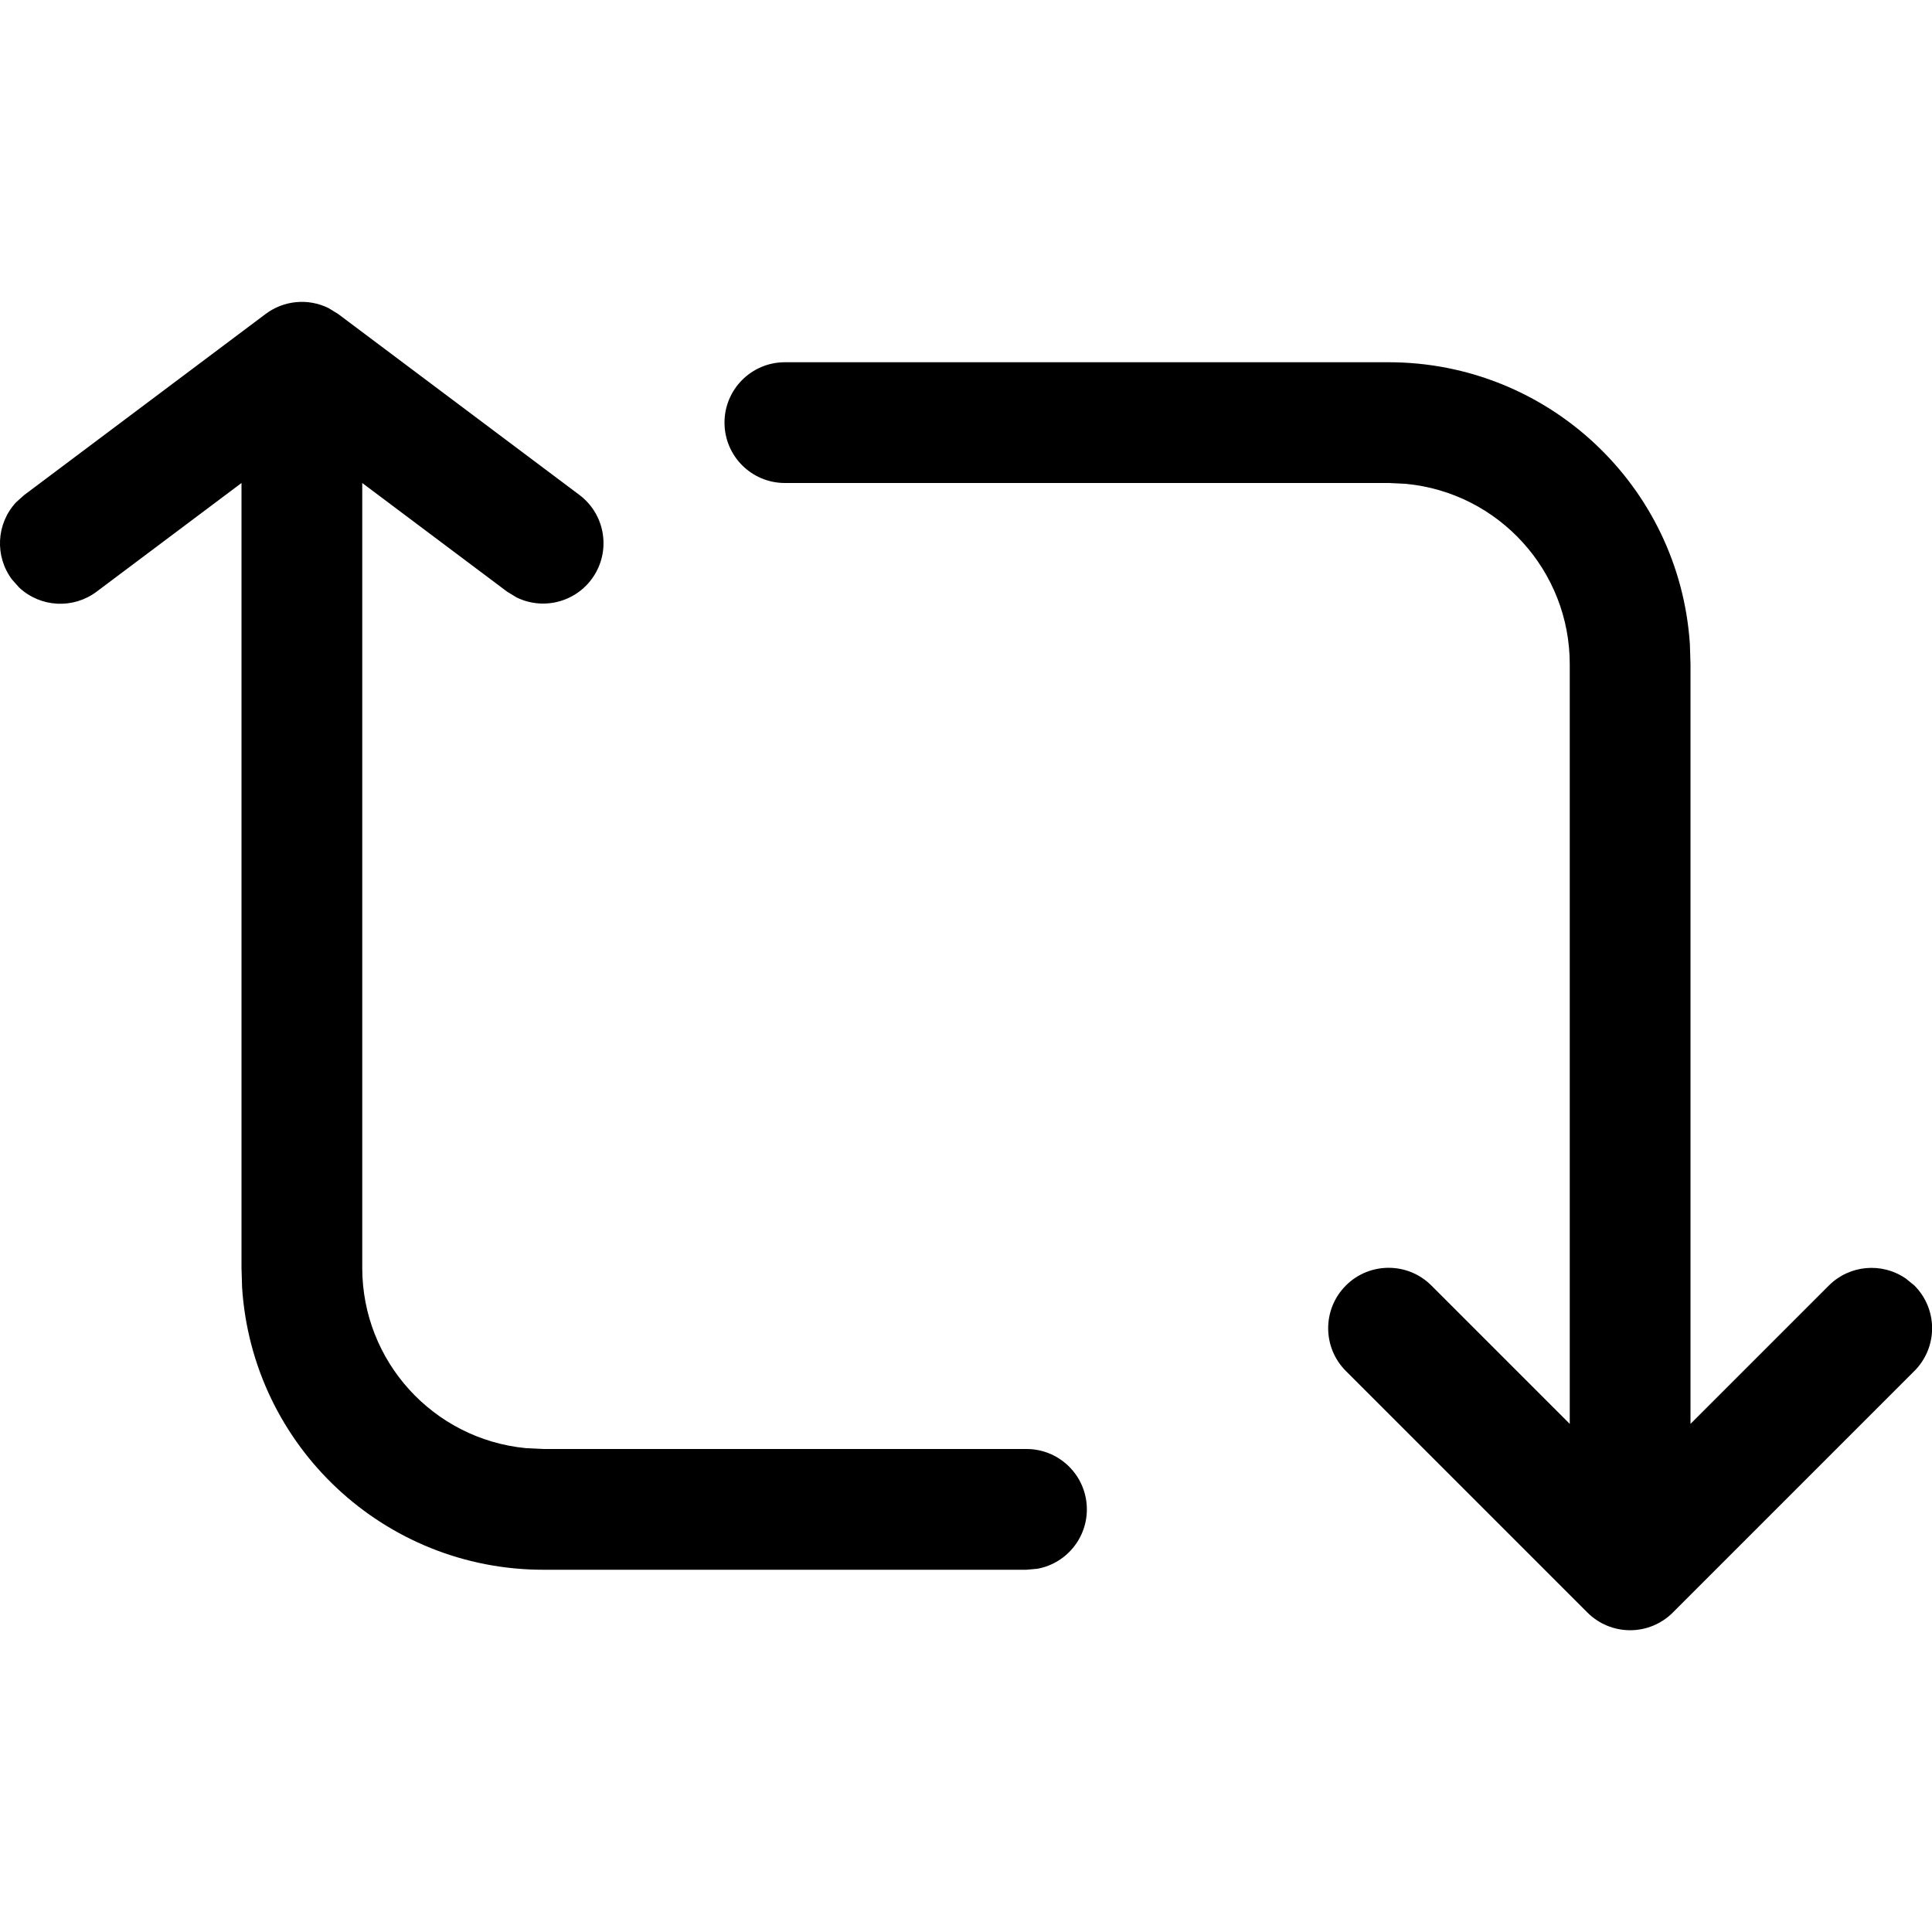
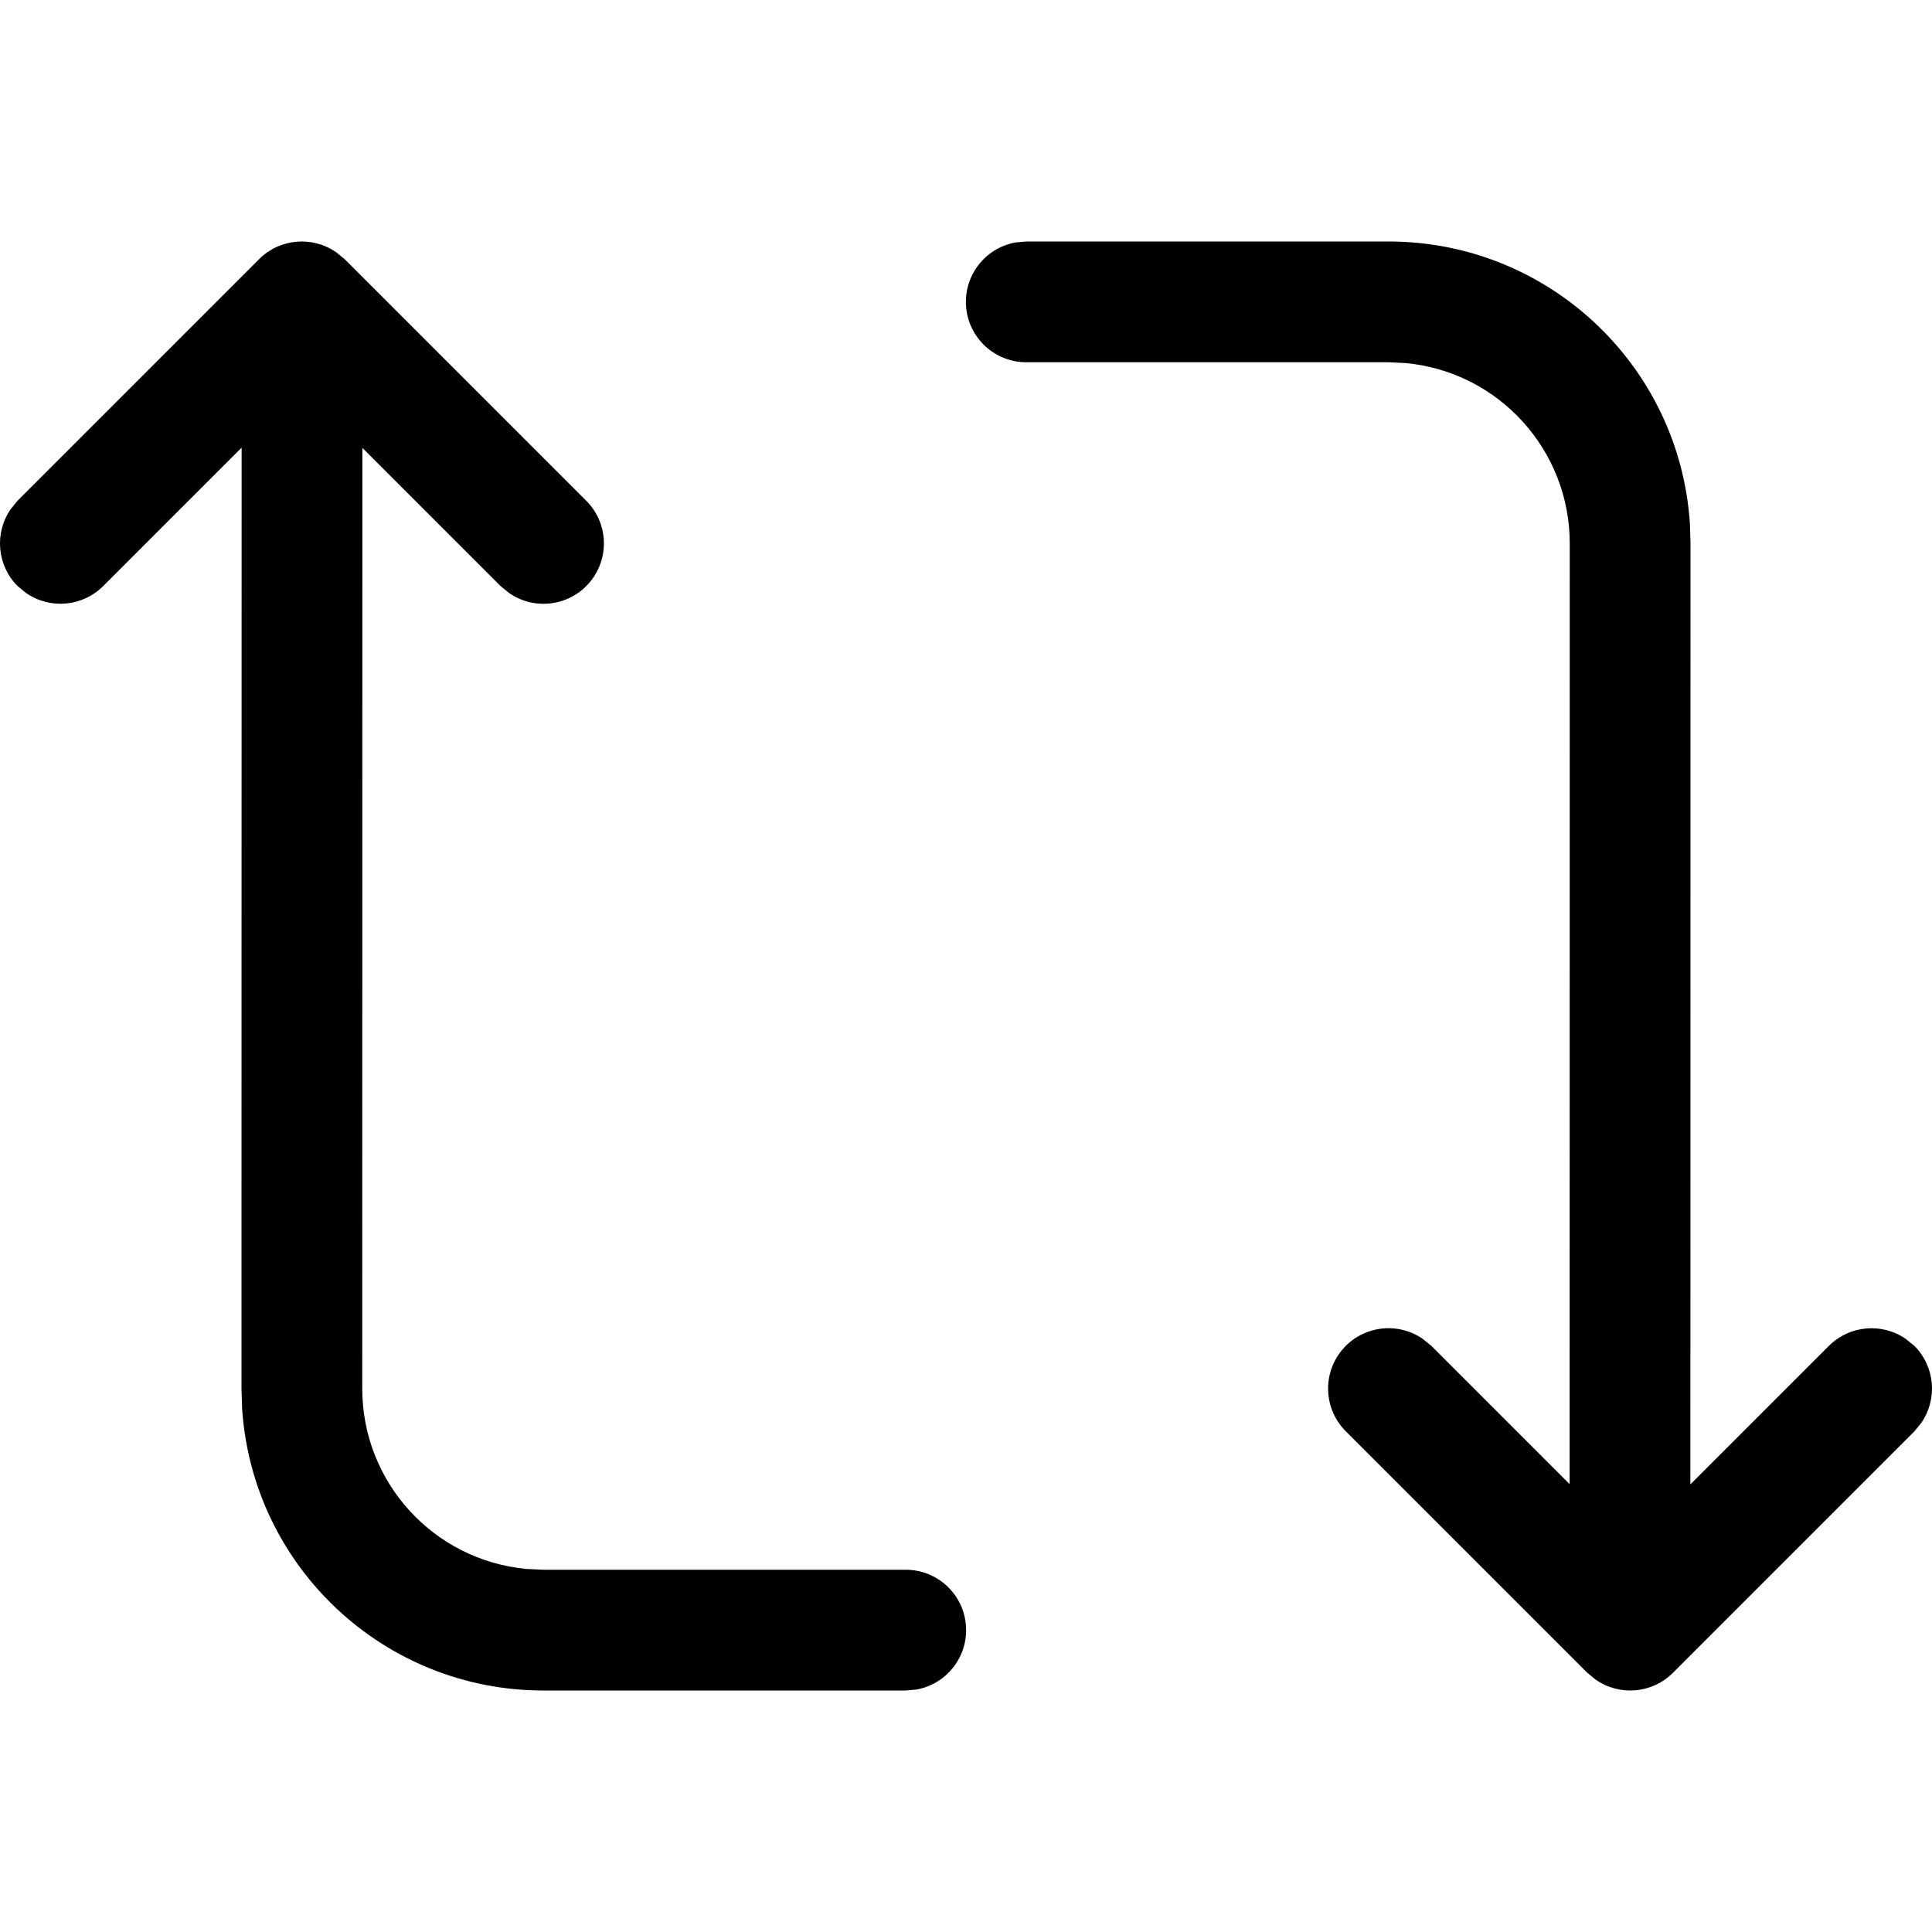
<svg xmlns="http://www.w3.org/2000/svg" width="16" height="16" focusable="false" viewBox="0 0 16 16">
-   <path fill="currentColor" d="M6.5 3h5a2.5 2.5 0 012.495 2.336L14 5.5v6.292l1.146-1.146a.5.5 0 01.638-.057l.07.057a.5.5 0 010 .708l-2 2a.5.5 0 01-.708 0l-2-2a.5.5 0 01.708-.708L13 11.792V5.5a1.5 1.5 0 00-1.356-1.493L11.5 4h-5a.5.5 0 010-1zm-3.78-.449l.08.049 2 1.5a.5.5 0 01-.523.847L4.2 4.9 3 4v6.5a1.5 1.5 0 001.356 1.493L4.5 12h4a.5.5 0 01.09.992L8.5 13h-4a2.5 2.5 0 01-2.495-2.336L2 10.5V4l-1.2.9a.5.5 0 01-.64-.033L.1 4.8a.5.5 0 01.033-.64L.2 4.1l2-1.5a.5.5 0 01.52-.049z" />
+   <path fill="currentColor" d="M2.784 2.089l.07.057 2 2a.5.5 0 01-.638.765l-.07-.057-1.145-1.145L3 11.5a1.5 1.5 0 001.356 1.493L4.5 13h3a.5.5 0 01.09.992L7.5 14h-3a2.5 2.5 0 01-2.495-2.336L2 11.5l.001-7.793L.854 4.854a.5.5 0 01-.638.057l-.07-.057a.5.5 0 01-.057-.638l.057-.07 2-2a.5.5 0 01.638-.057zM11.5 2a2.5 2.5 0 012.495 2.336L14 4.5l-.001 7.793 1.147-1.147a.5.5 0 01.638-.057l.07.057a.5.5 0 01.057.638l-.057.07-2 2a.5.5 0 01-.638.057l-.07-.057-2-2a.5.5 0 01.638-.765l.07.057 1.145 1.145L13 4.5a1.5 1.5 0 00-1.356-1.493L11.5 3h-3a.5.5 0 01-.09-.992L8.5 2h3z" />
</svg>
